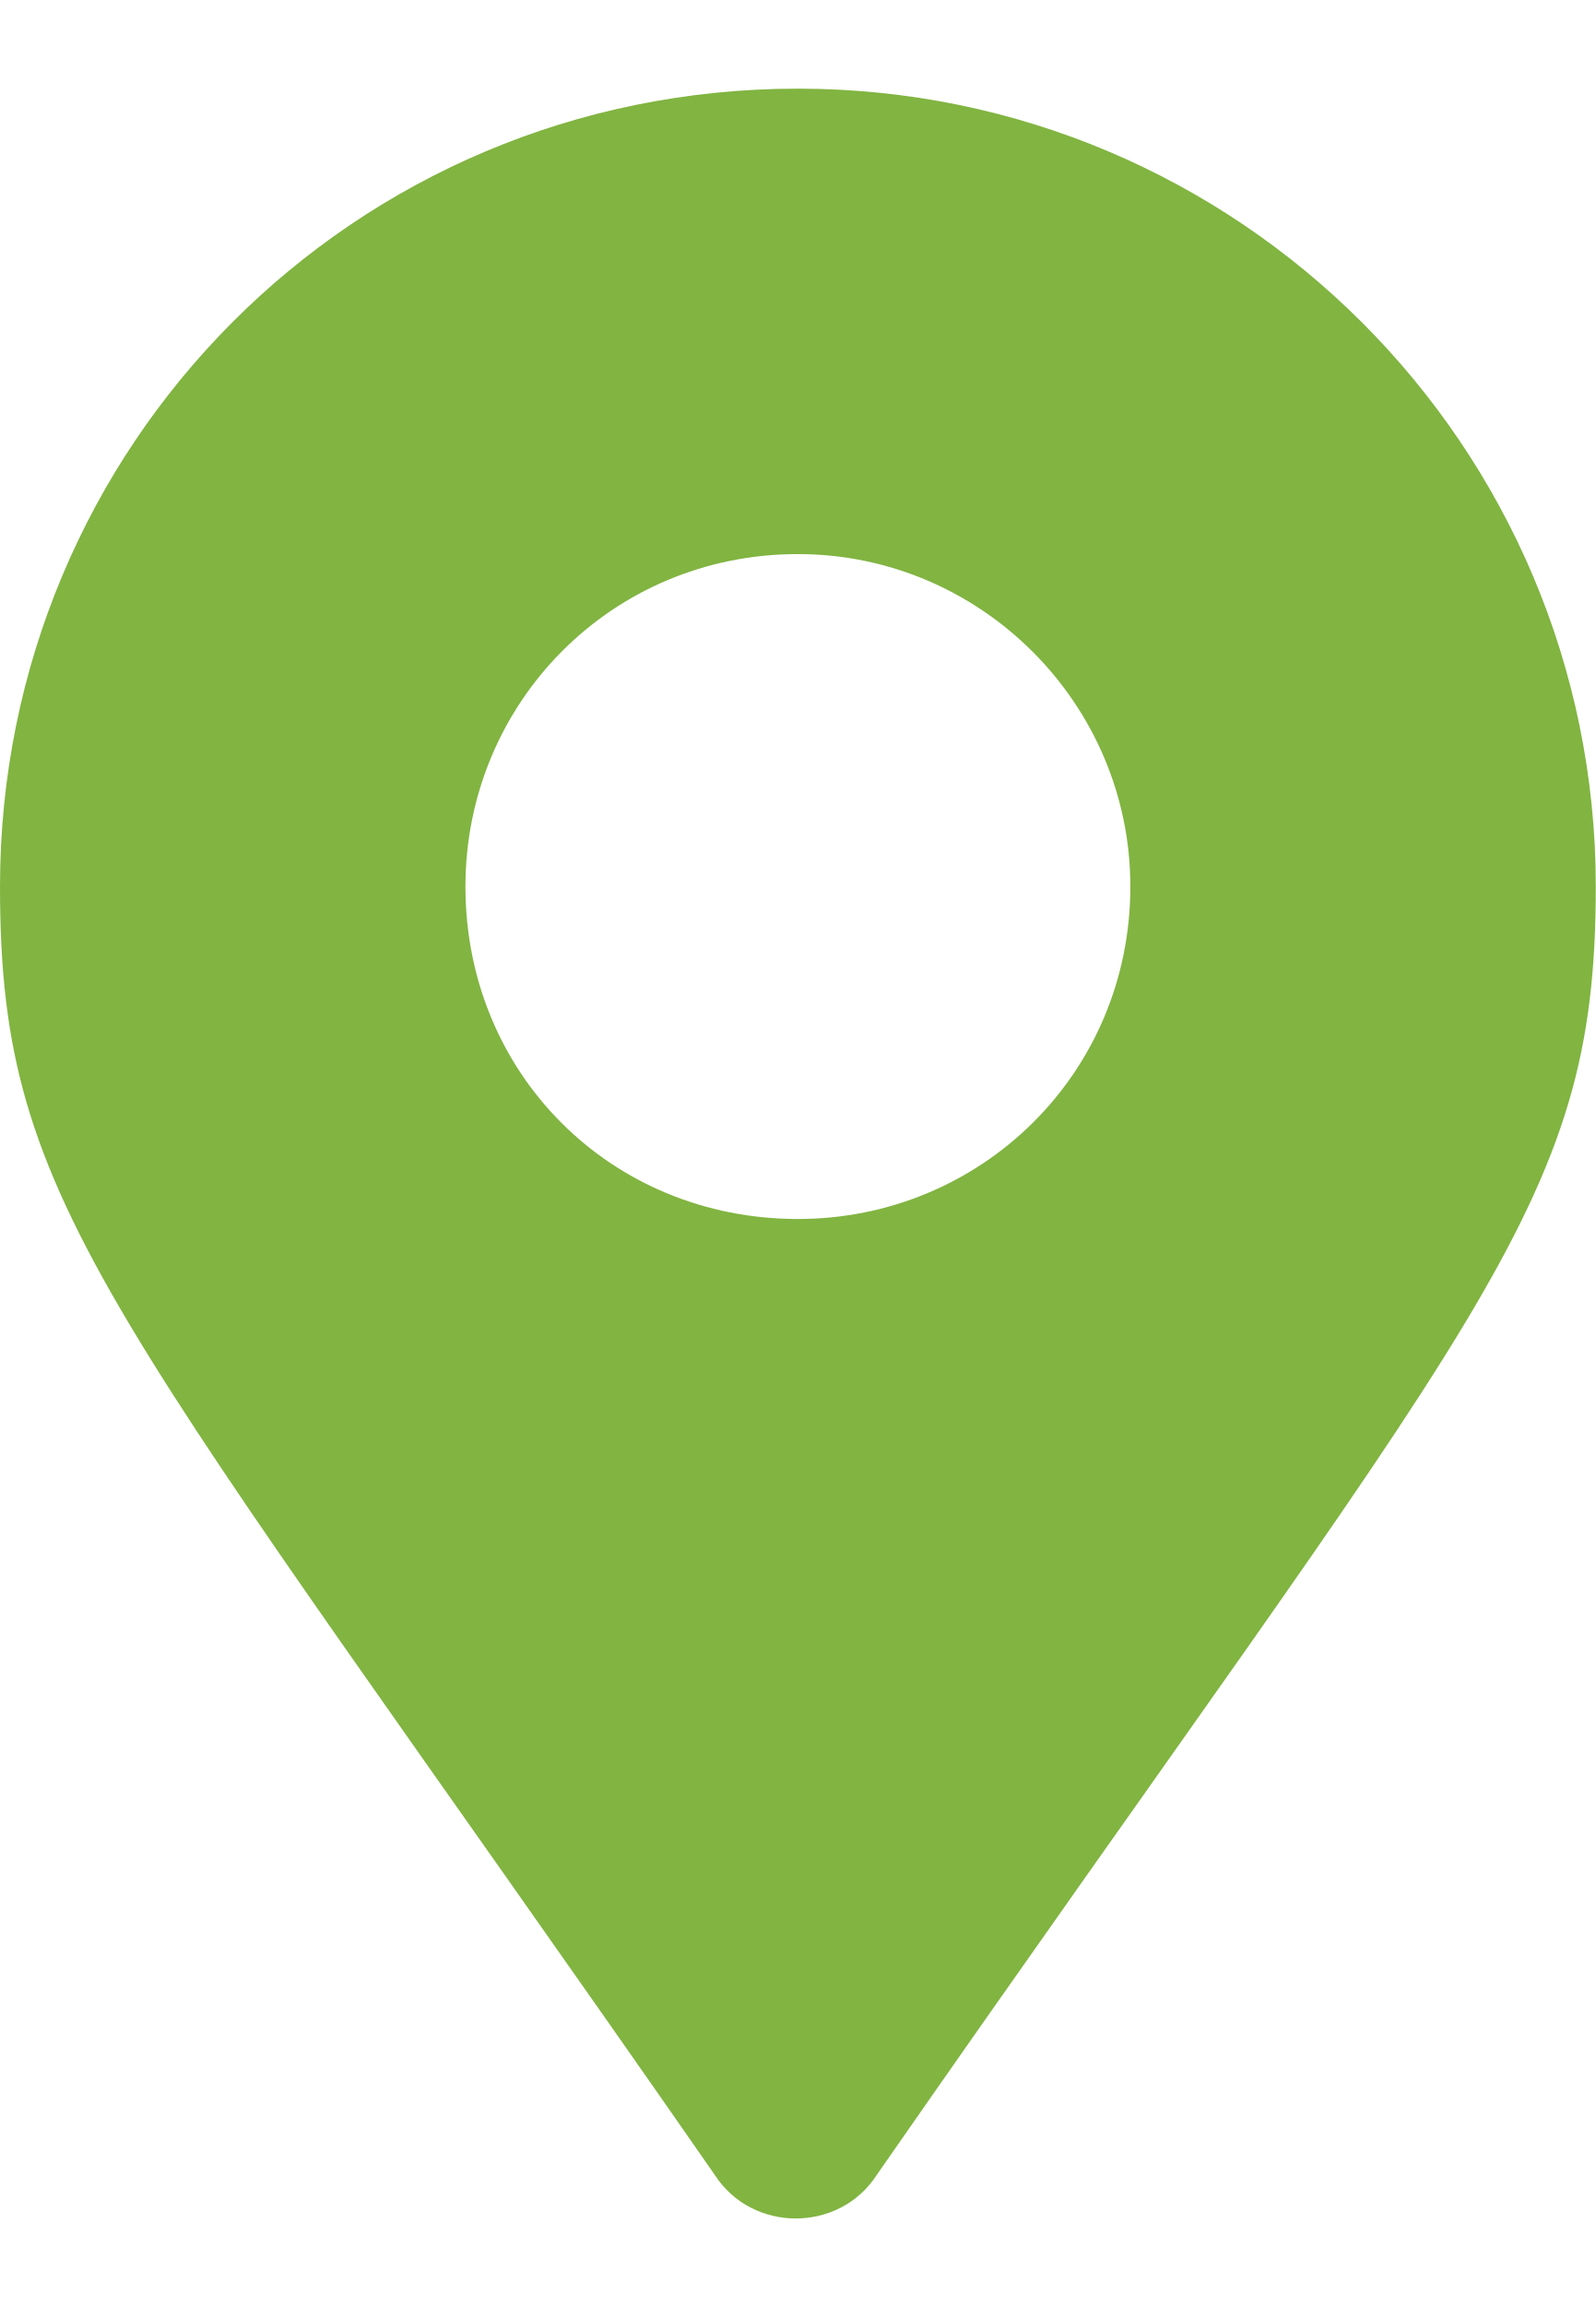
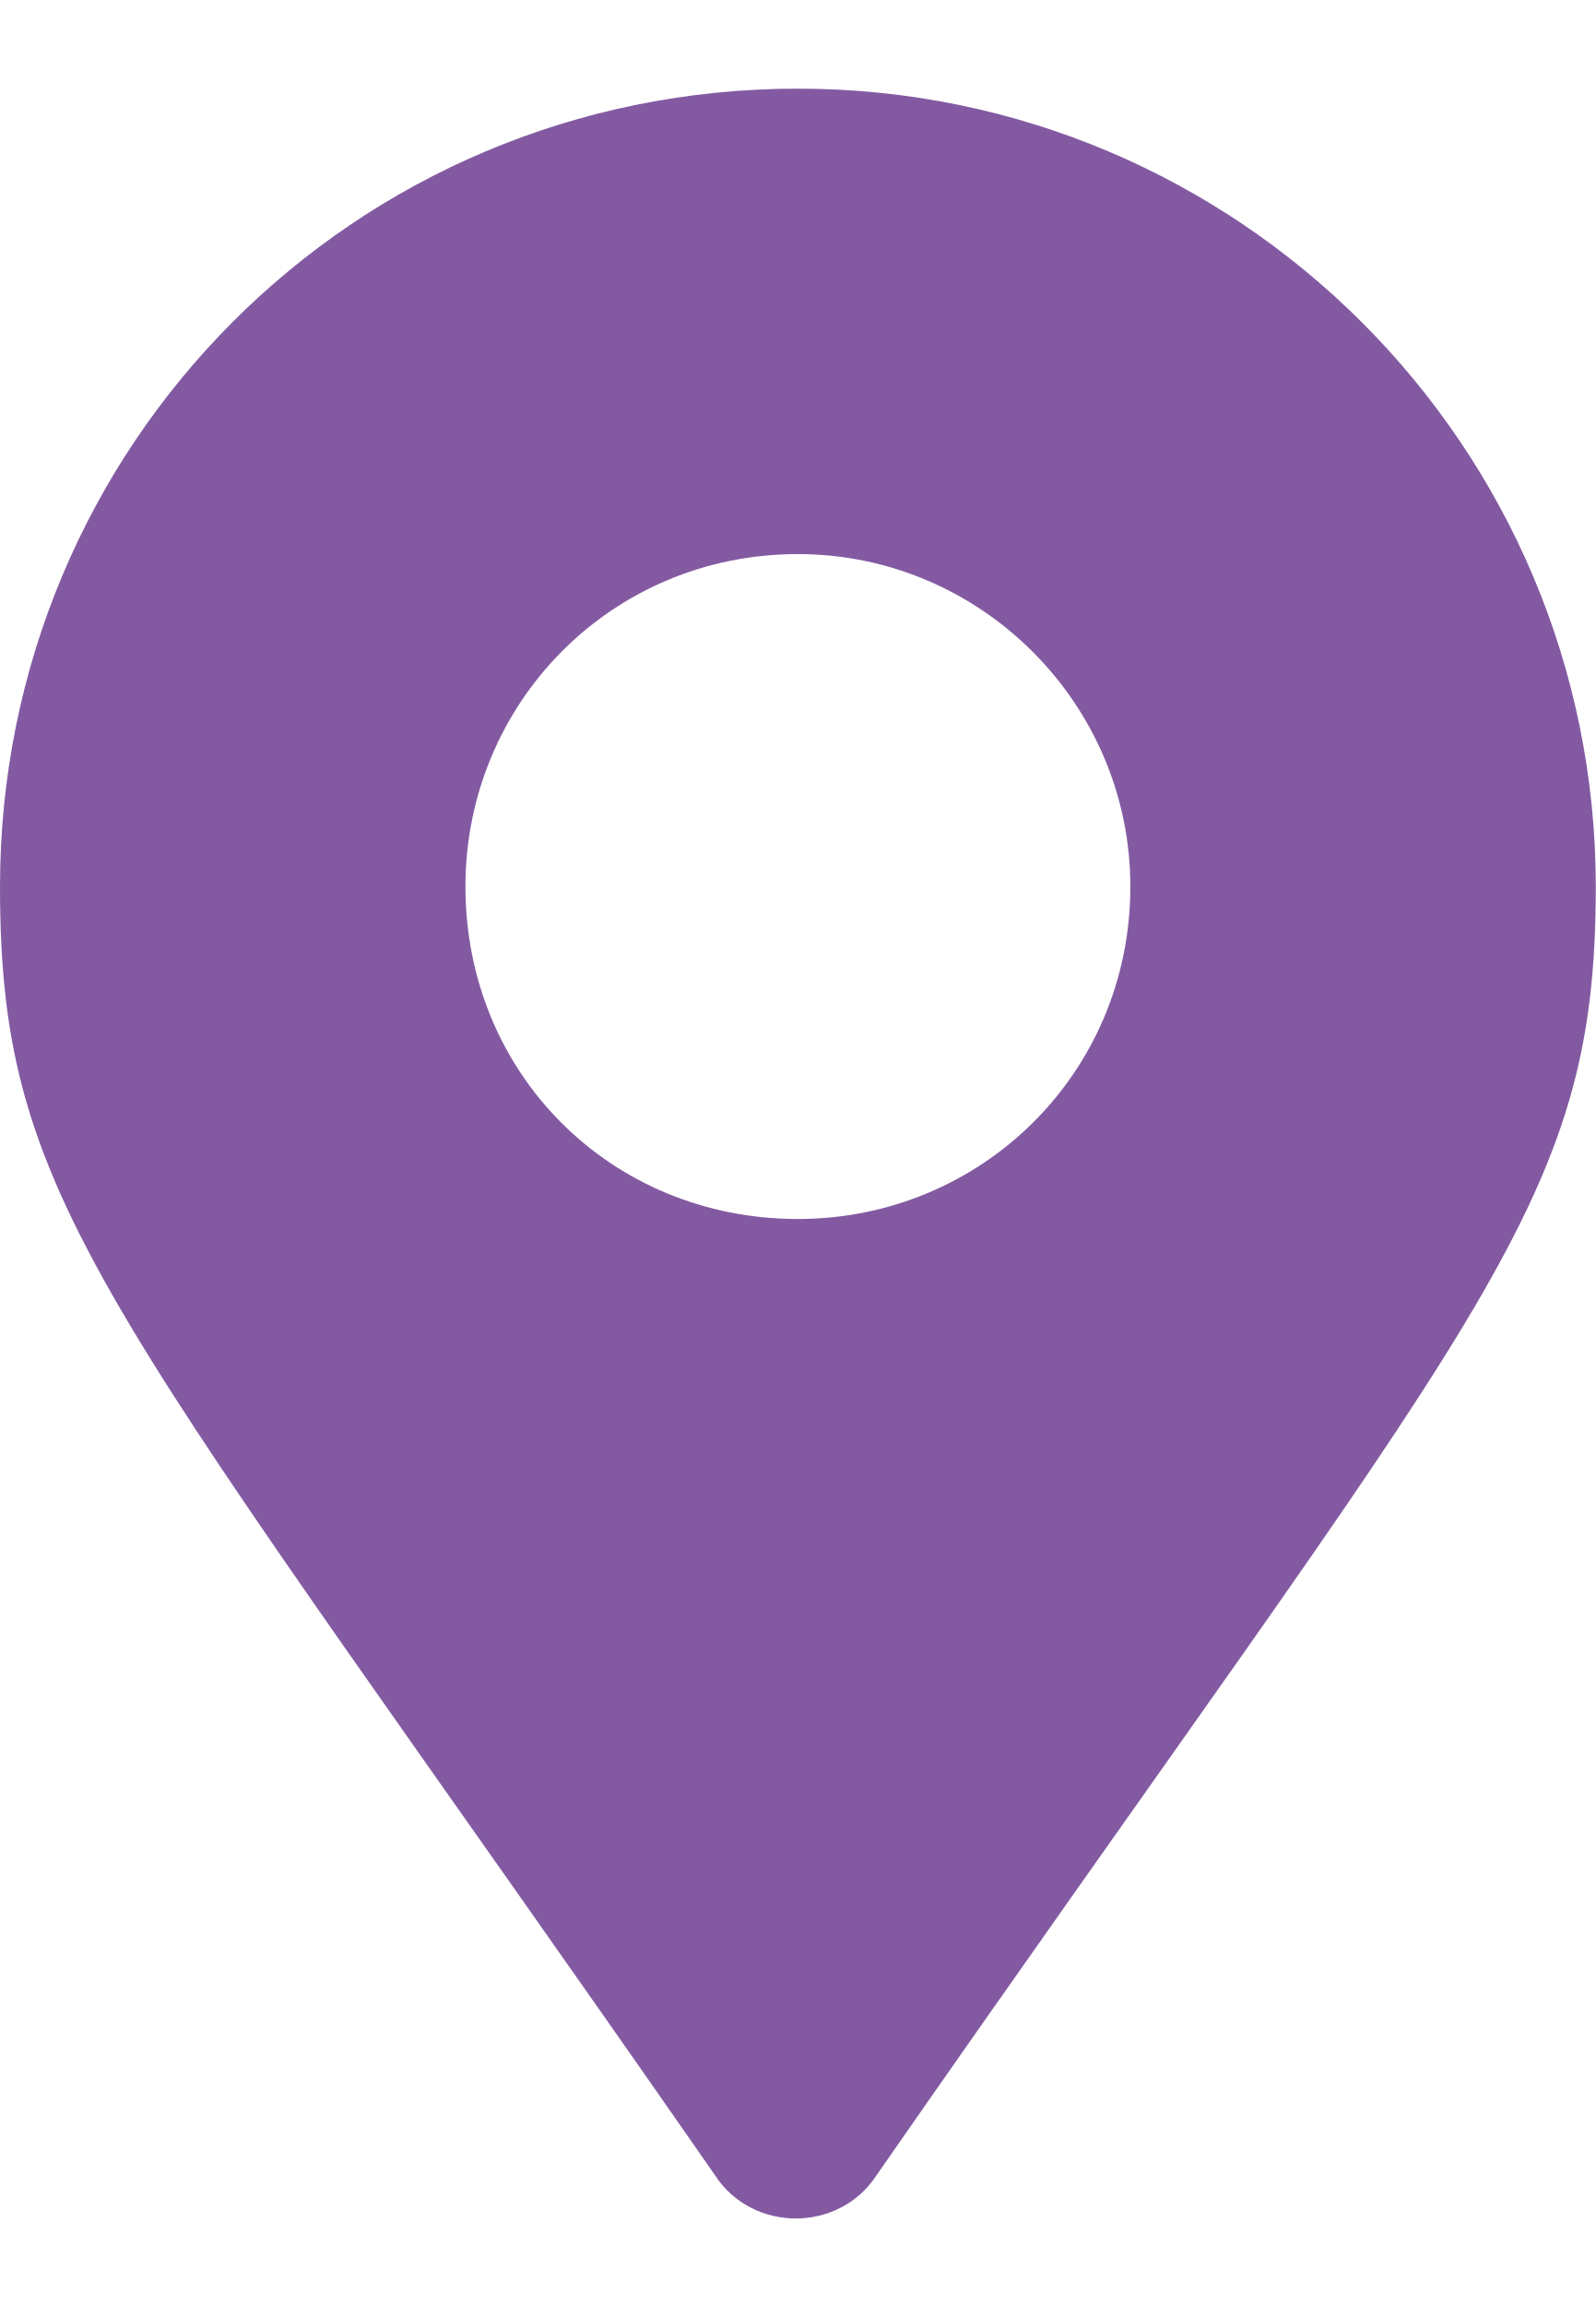
<svg xmlns="http://www.w3.org/2000/svg" width="9" height="13" viewBox="0 0 9 13" fill="none">
-   <path d="M4.031 12.266C0.609 7.344 0 6.828 0 5C0 2.516 1.992 0.5 4.5 0.5C6.984 0.5 9 2.516 9 5C9 6.828 8.367 7.344 4.945 12.266C4.734 12.594 4.242 12.594 4.031 12.266ZM4.5 6.875C5.531 6.875 6.375 6.055 6.375 5C6.375 3.969 5.531 3.125 4.5 3.125C3.445 3.125 2.625 3.969 2.625 5C2.625 6.055 3.445 6.875 4.5 6.875Z" fill="#81B441" />
+   <path d="M4.031 12.266C0.609 7.344 0 6.828 0 5C0 2.516 1.992 0.5 4.5 0.5C6.984 0.5 9 2.516 9 5C9 6.828 8.367 7.344 4.945 12.266C4.734 12.594 4.242 12.594 4.031 12.266ZM4.5 6.875C5.531 6.875 6.375 6.055 6.375 5C6.375 3.969 5.531 3.125 4.5 3.125C3.445 3.125 2.625 3.969 2.625 5C2.625 6.055 3.445 6.875 4.5 6.875Z" fill="#835AA2" />
</svg>
